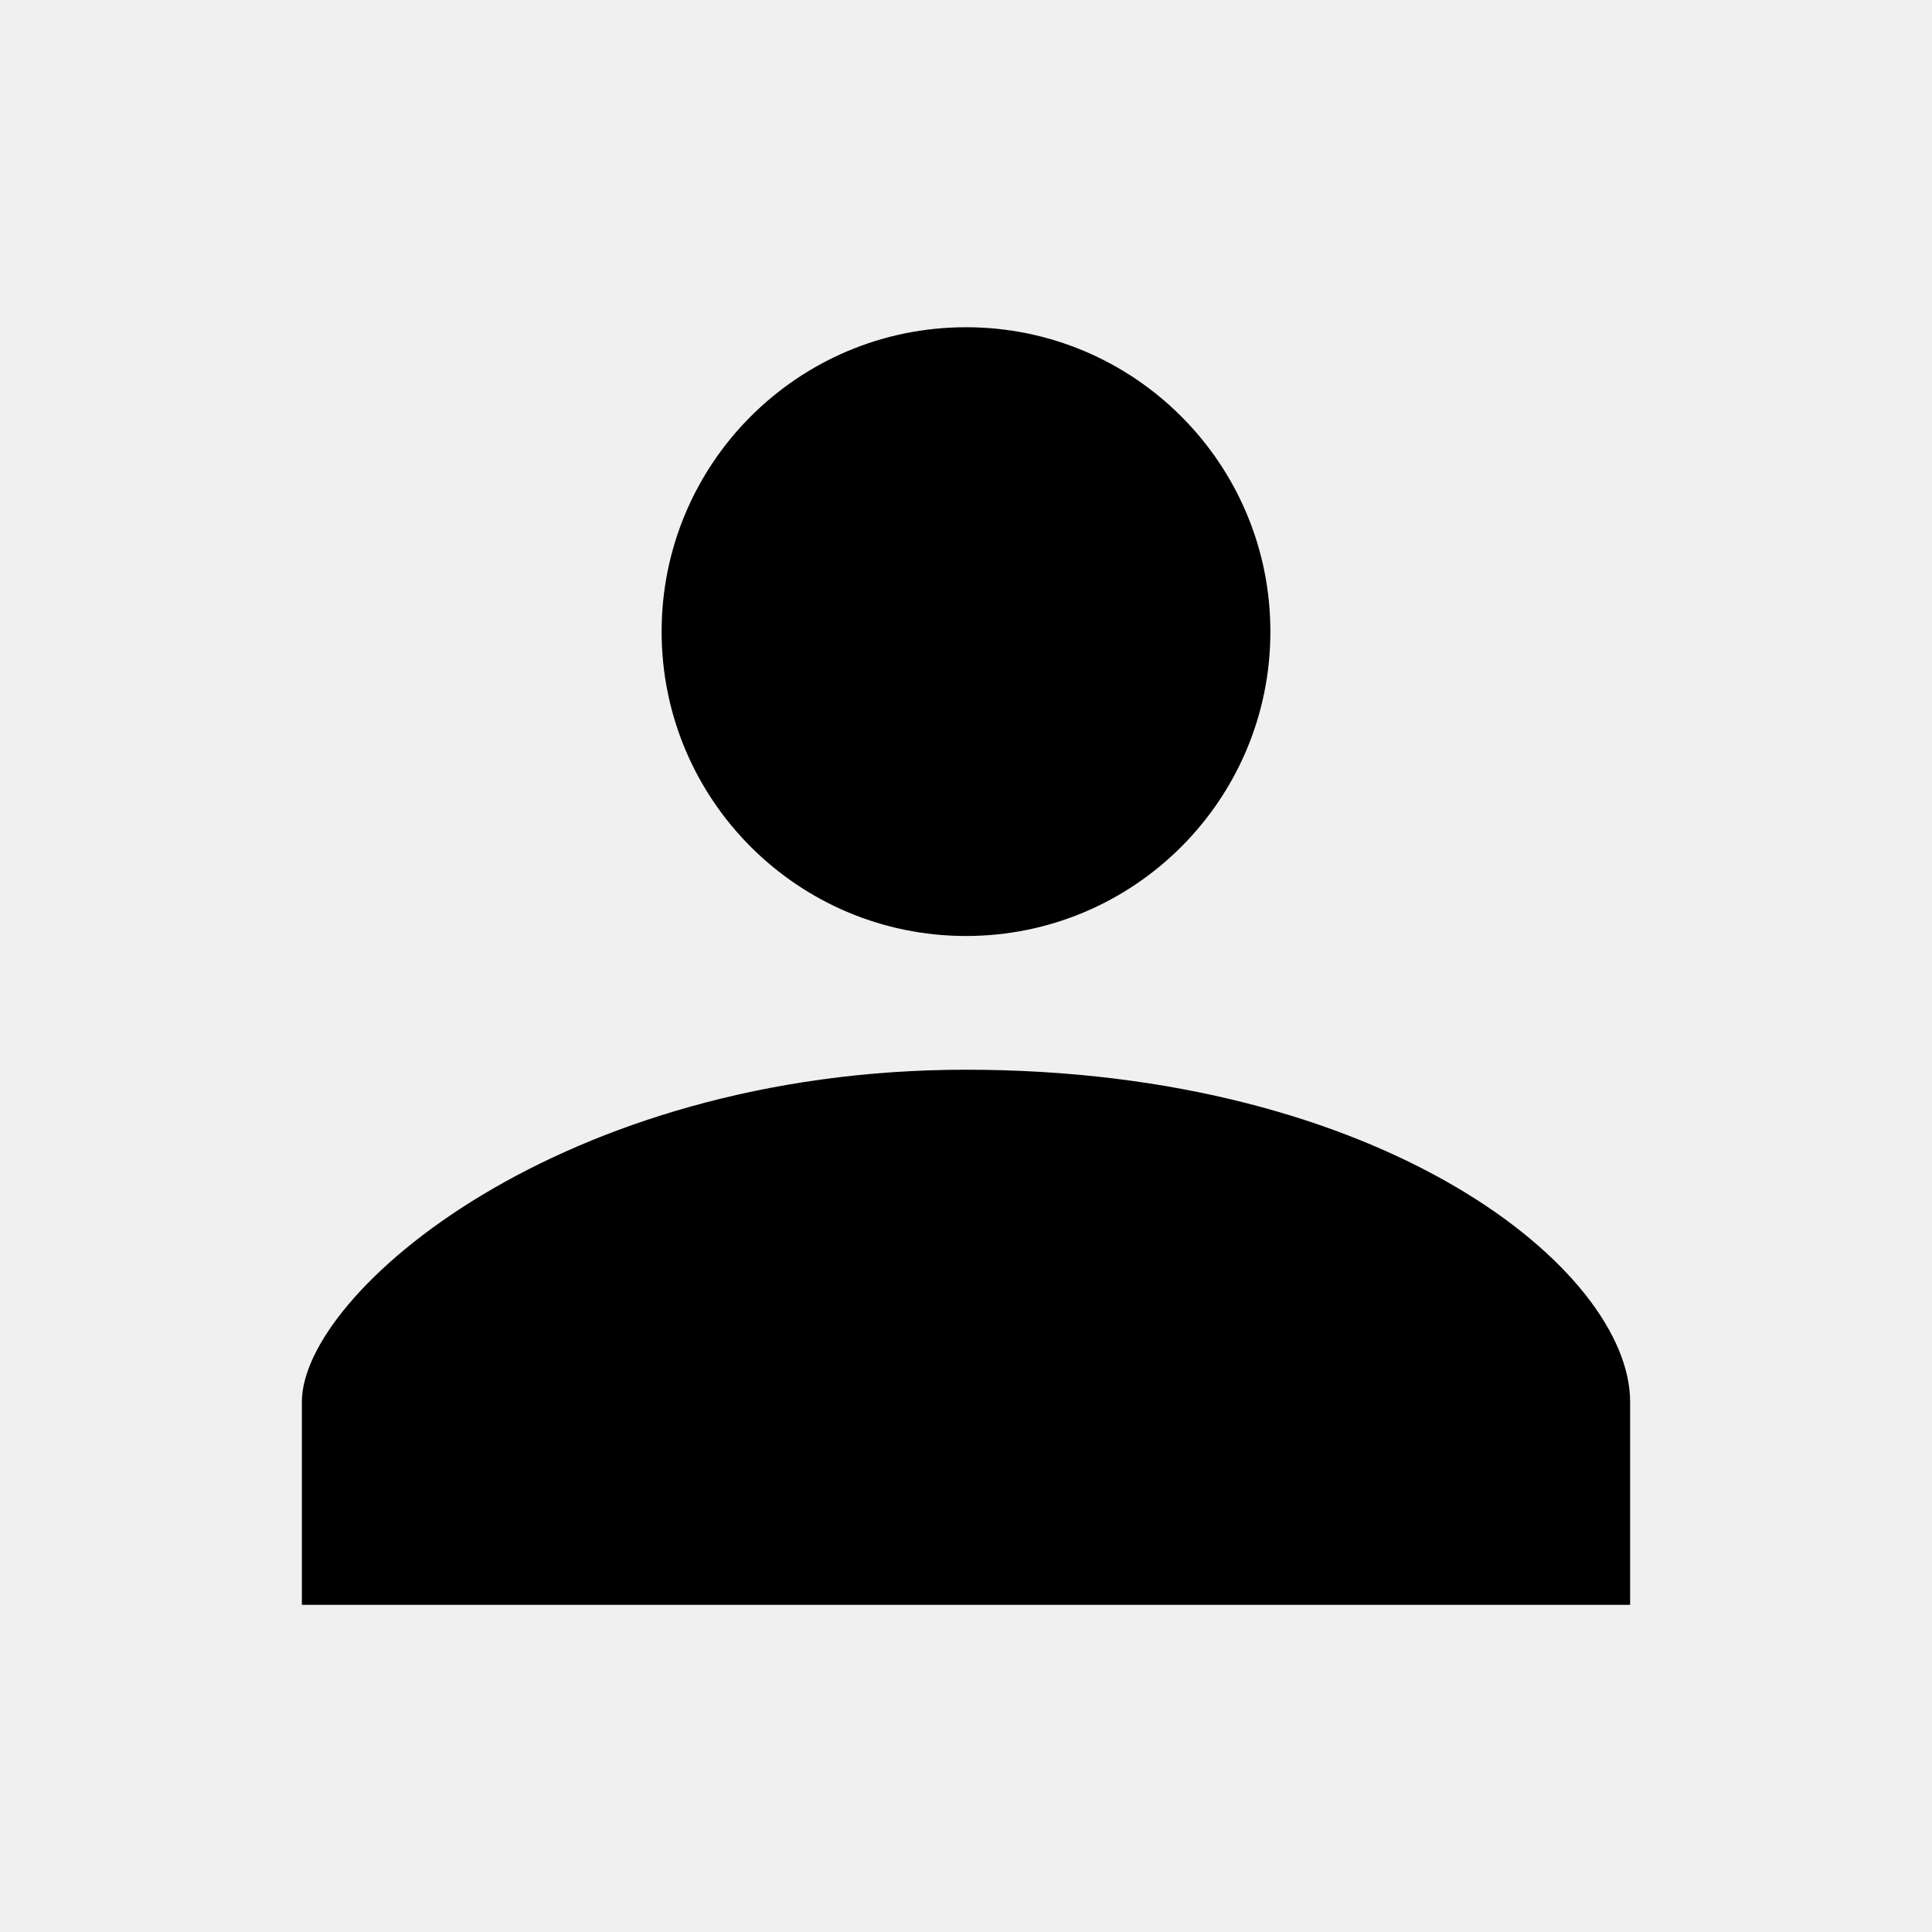
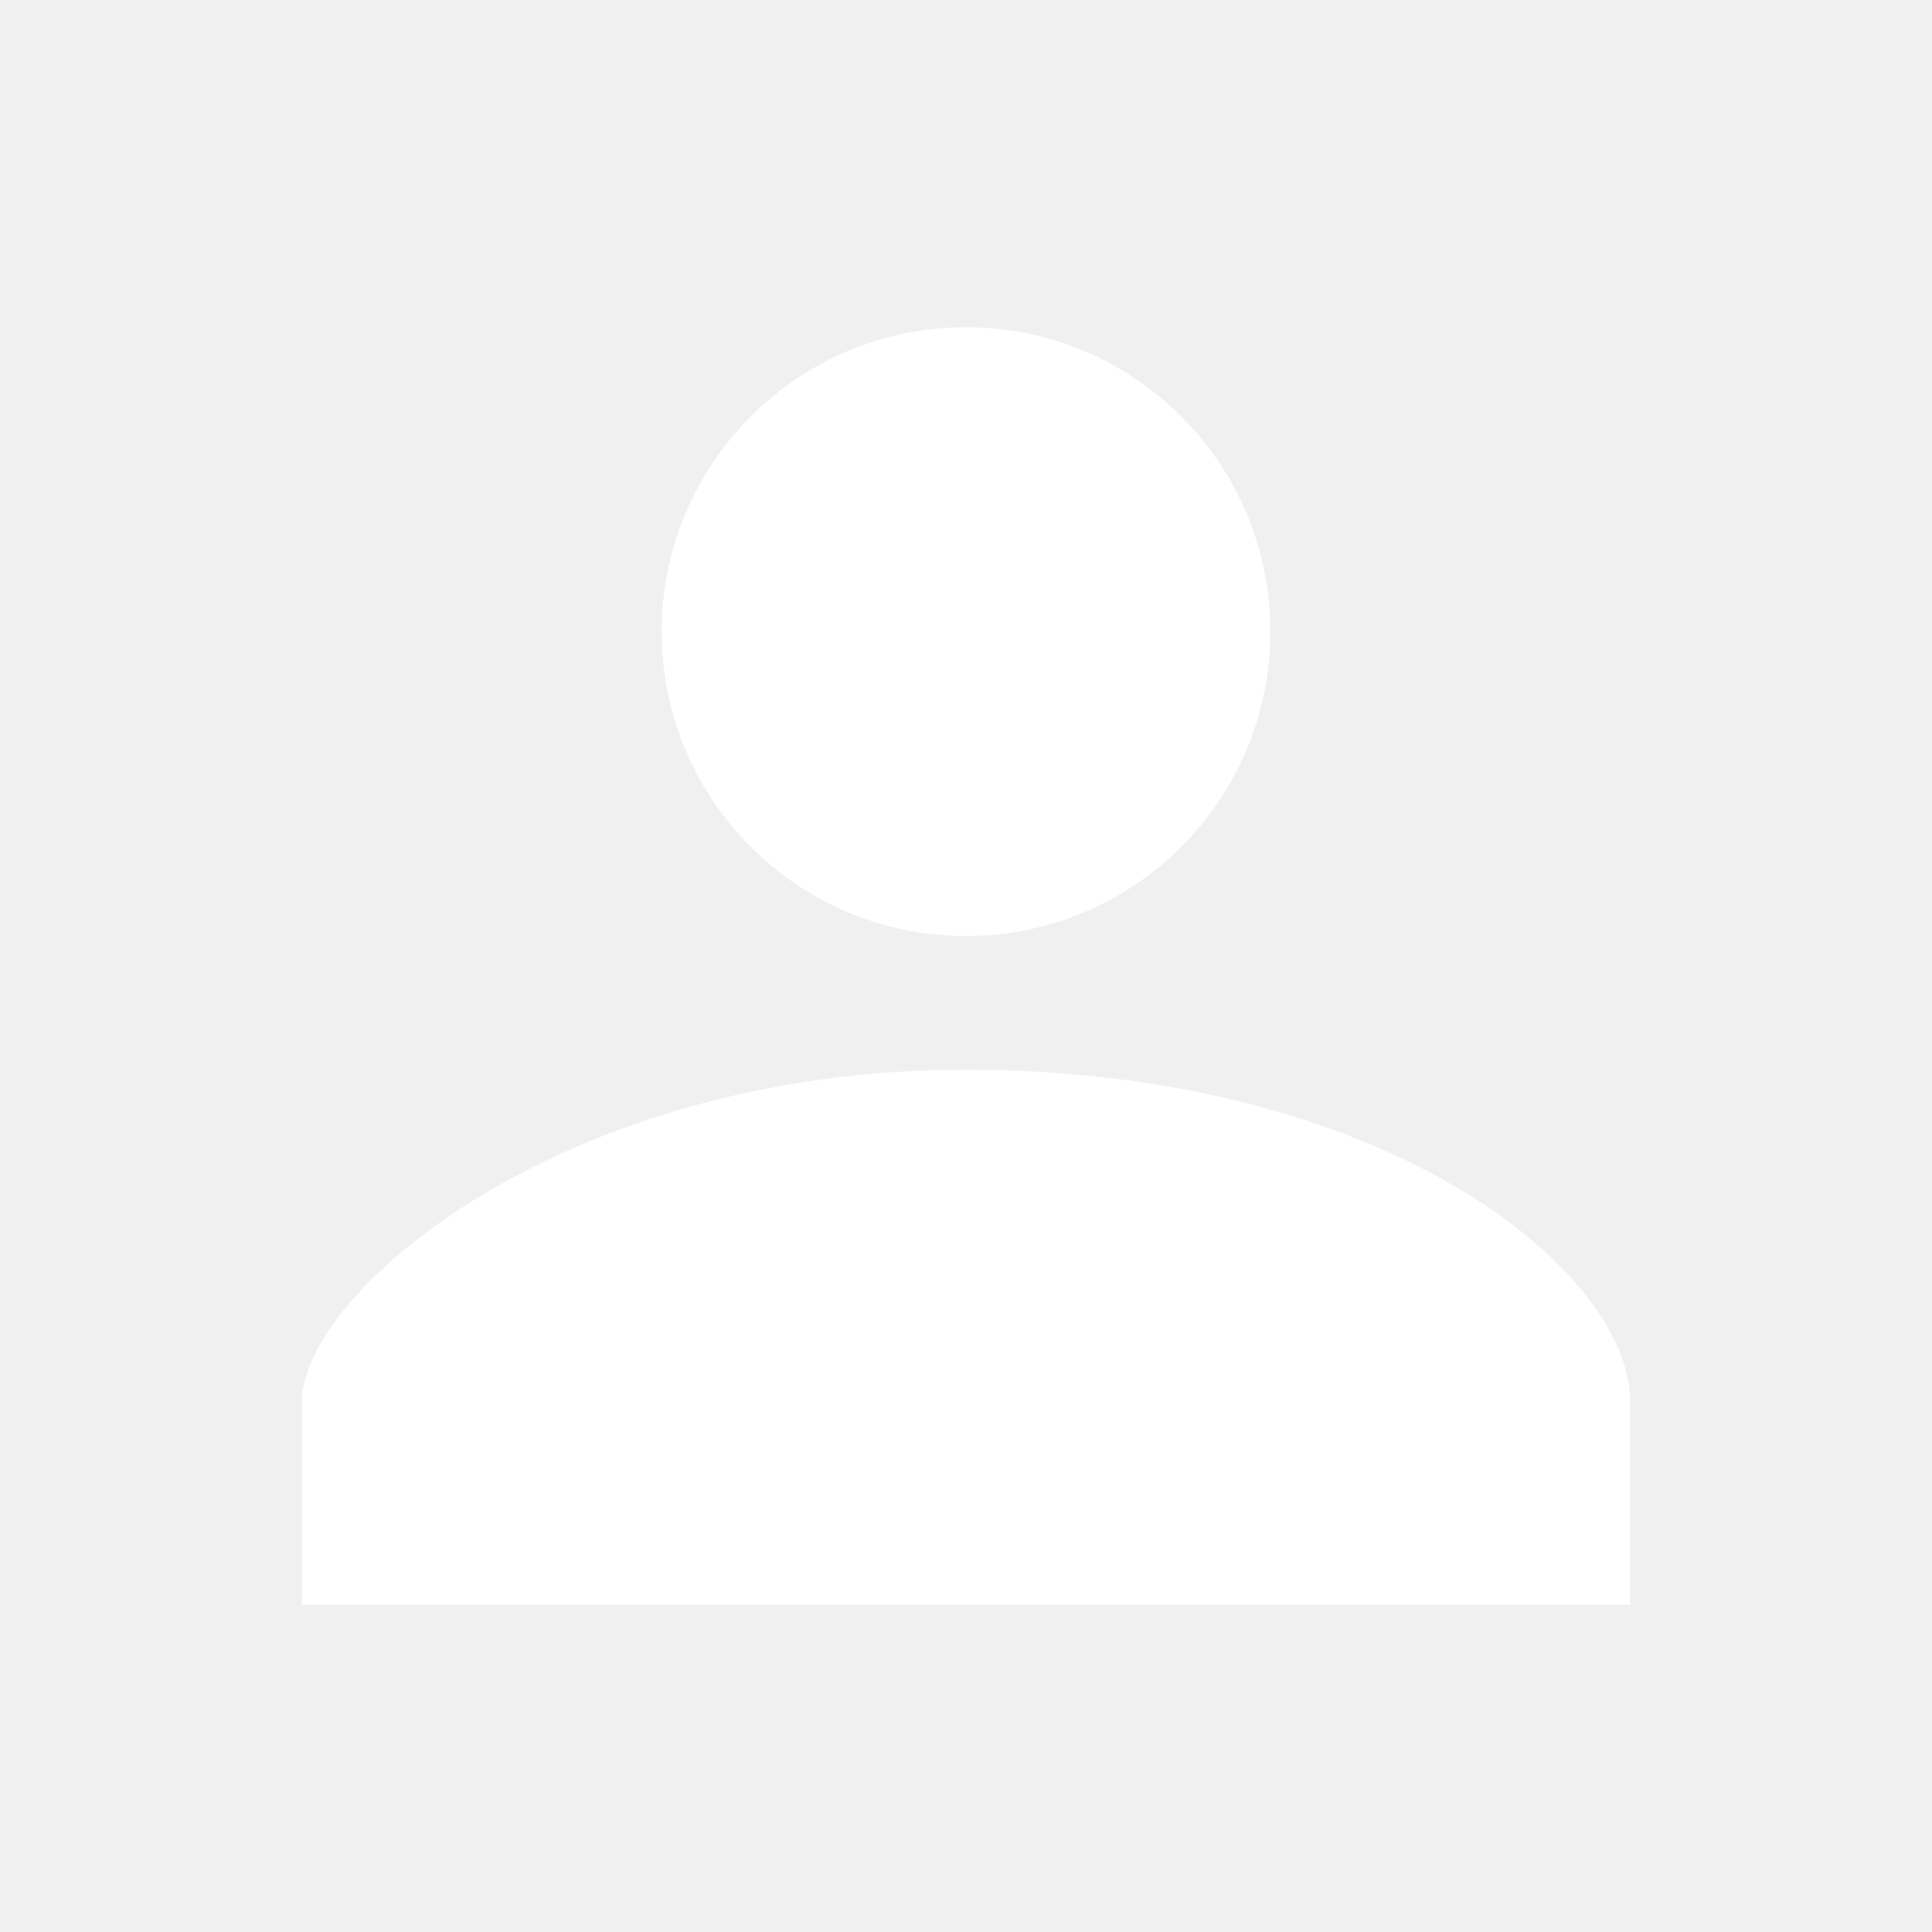
- <svg xmlns="http://www.w3.org/2000/svg" fill="#000000" width="800px" height="800px" viewBox="0 0 32 32">
+ <svg xmlns="http://www.w3.org/2000/svg" fill="#ffffff" width="800px" height="800px" viewBox="0 0 32 32">
  <path d="M16 15.503A5.041 5.041 0 1 0 16 5.42a5.041 5.041 0 0 0 0 10.083zm0 2.215c-6.703 0-11 3.699-11 5.5v3.363h22v-3.363c0-2.178-4.068-5.5-11-5.5z" />
</svg>
